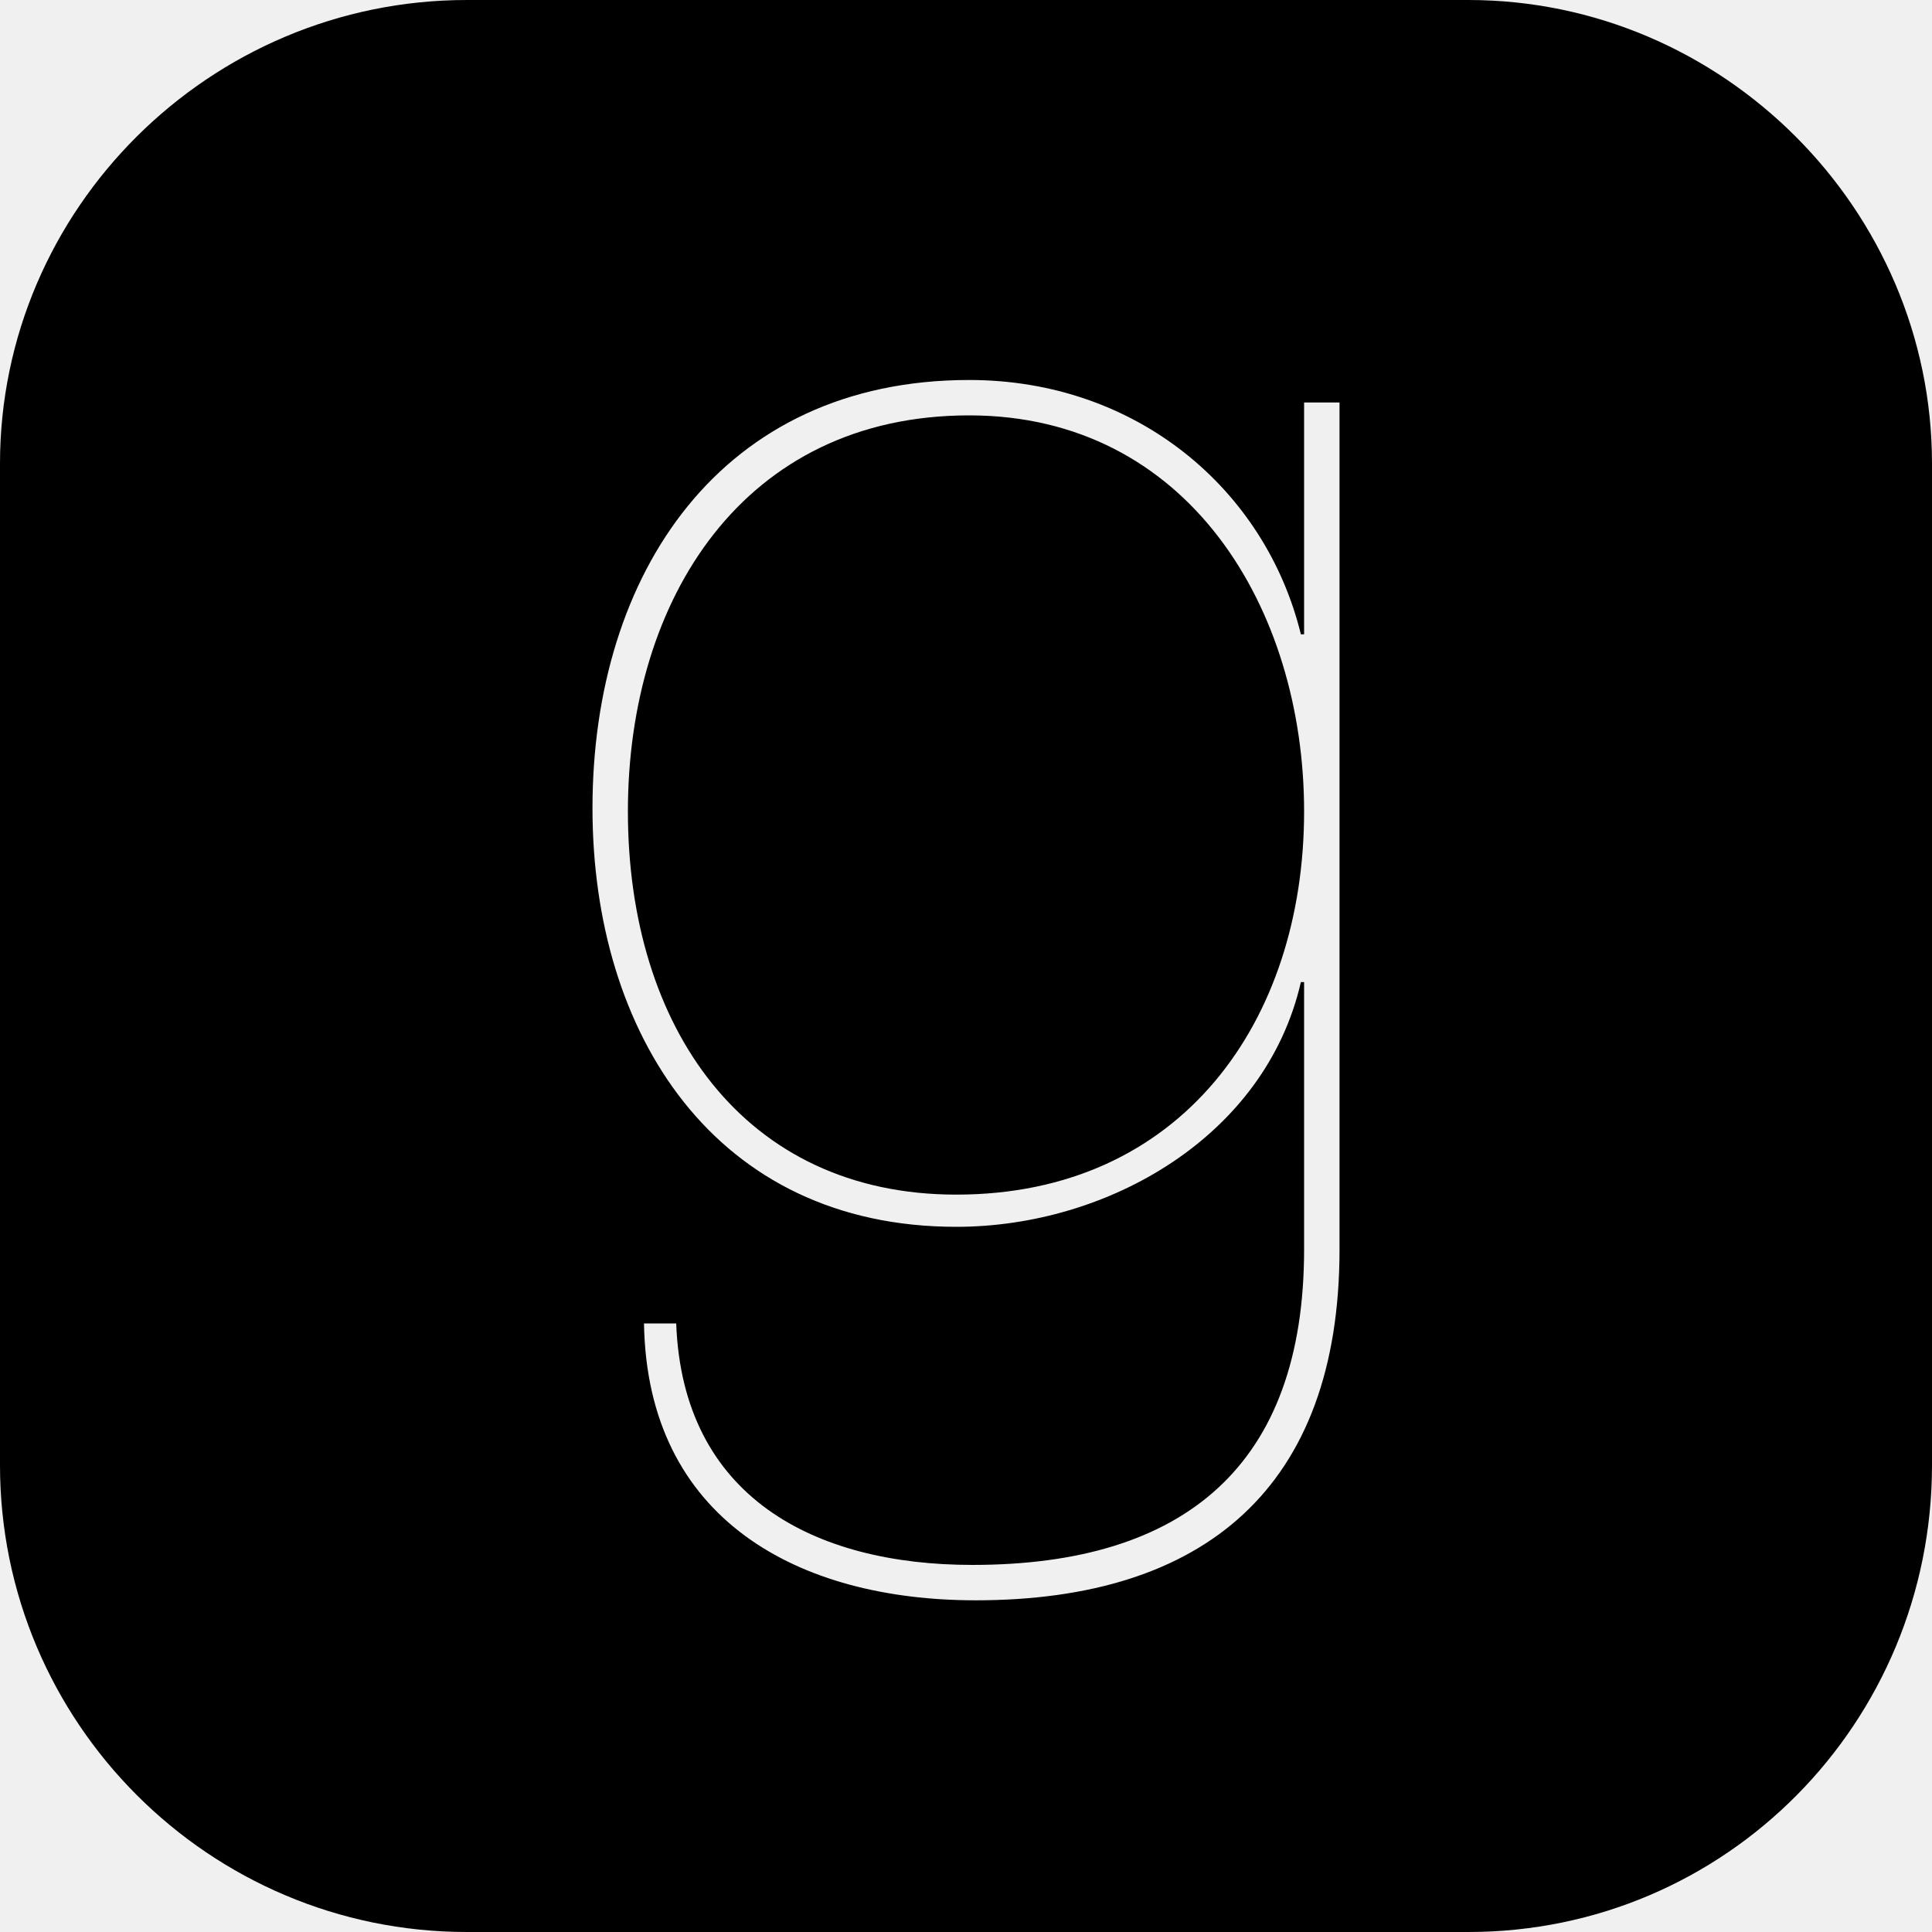
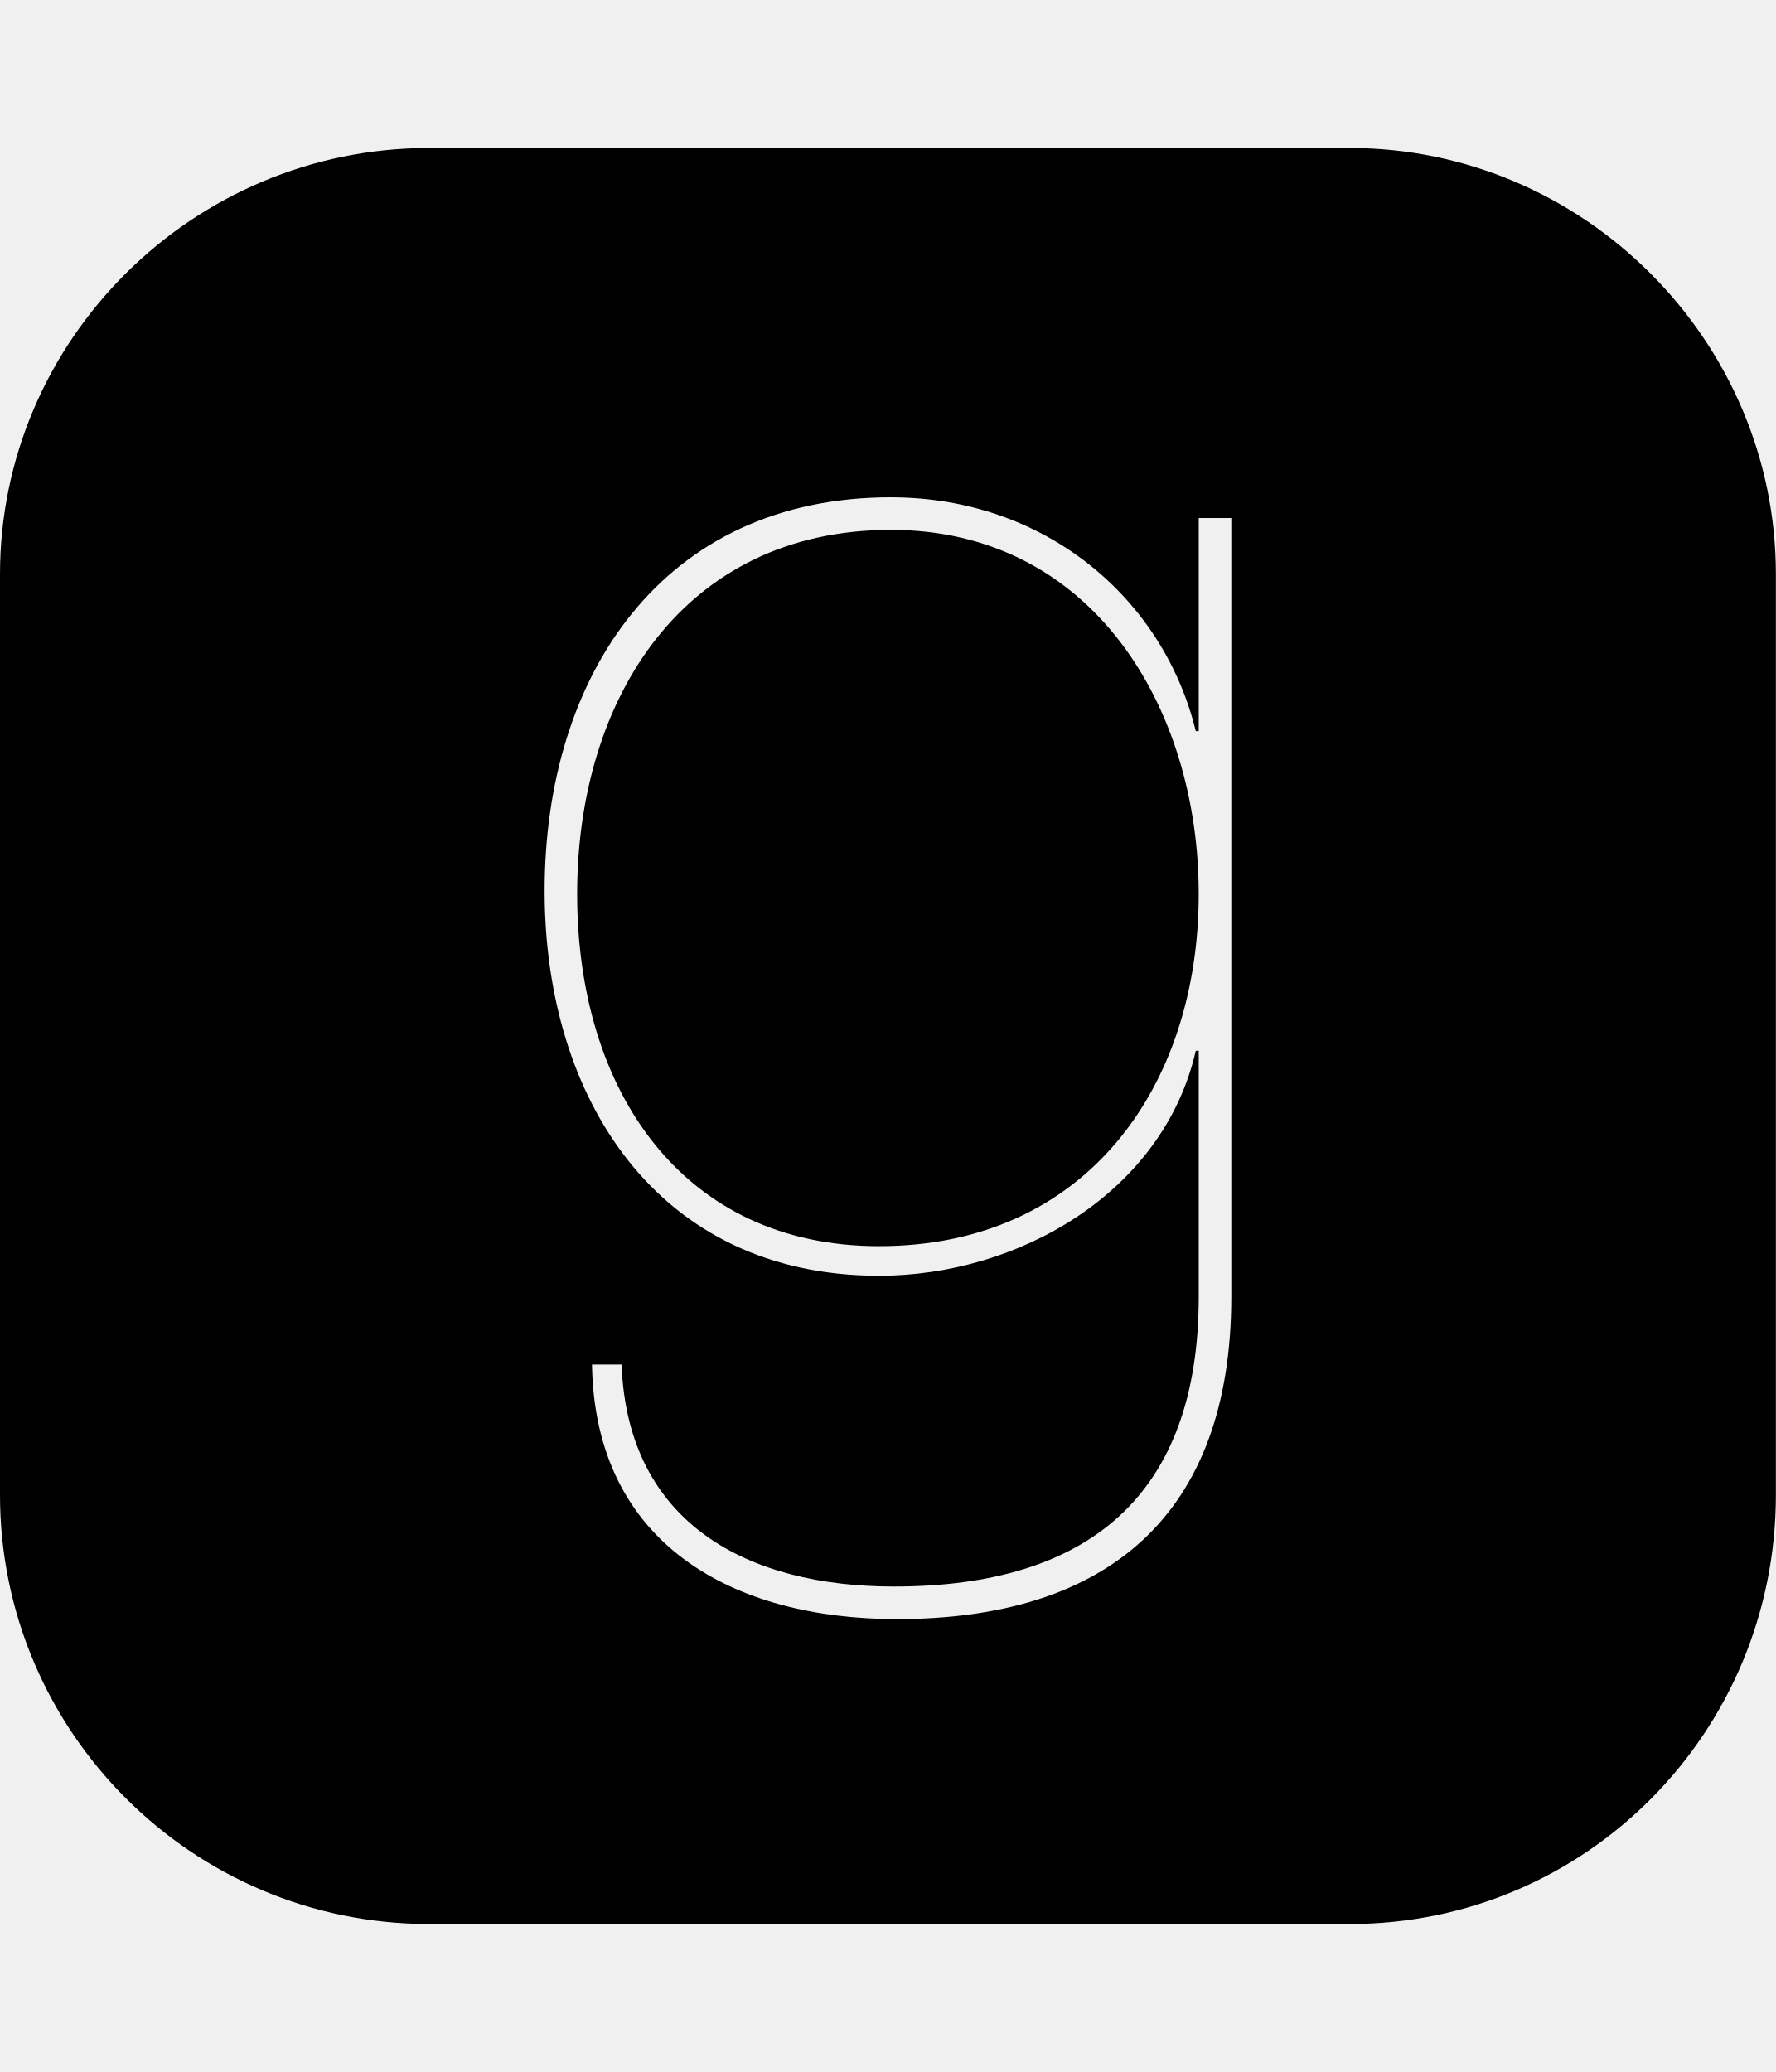
- <svg xmlns="http://www.w3.org/2000/svg" version="1.1" id="Layer_1" x="0px" y="0px" viewBox="0 0 60 60" style="enable-background:new 0 0 60 60;" xml:space="preserve">
+ <svg xmlns="http://www.w3.org/2000/svg" version="1.1" id="Layer_1" x="0px" y="0px" viewBox="0 0 60 70" xml:space="preserve" width="60" height="70">
  <defs id="defs15" />
  <style type="text/css" id="style3">
	.st0{fill:#FFFFFF;}
</style>
-   <path d="M 14.5 0 C 6.5 0 0 6.5 0 14.4 L 0 45.5 C 0 53.5 6.5 60 14.5 60 L 45.6 60 C 53.6 60 60 53.5 60 45.5 L 60 14.4 C 60 6.5 53.5 1.1842379e-15 45.6 0 L 14.5 0 z M 30.1 11.801 C 35.3 11.801 39.3 15.199 40.4 19.699 L 40.5 19.699 L 40.5 12.5 L 41.6 12.5 L 41.6 38.801 C 41.6 46.201 37.401 49.699 30.301 49.699 C 24.801 49.699 20.1 47.2 20 41.1 L 21 41.1 C 21.2 46.5 25.299 48.6 30.199 48.6 C 36.799 48.6 40.5 45.501 40.5 38.801 L 40.5 30.5 L 40.4 30.5 C 39.3 35.3 34.399 38.1 29.699 38.1 C 22.199 38.1 18.4 32.1 18.4 25.1 C 18.4 17.8 22.4 11.801 30.1 11.801 z M 30.1 12.9 C 23.1 12.9 19.5 18.599 19.5 25.199 C 19.5 31.899 23.099 37.1 29.699 37.1 C 36.699 37.1 40.5 31.699 40.5 25.199 C 40.5 18.899 36.9 12.9 30.1 12.9 z " id="path9" />
+   <path d="M 14.5,5 C 6.5,5 0,11.5 0,19.4 L 0,50.5 C 0,58.5 6.5,65 14.5,65 l 31.1,0 C 53.6,65 60,58.5 60,50.5 L 60,19.4 C 60,11.5 53.5,5 45.6,5 L 14.5,5 Z m 15.6,11.801 c 5.2,0 9.201,3.398 10.301,7.898 l 0.1,0 0,-7.199 1.1,0 0,26.301 c 0,7.4 -4.199,10.898 -11.299,10.898 -5.5,0 -10.201,-2.5 -10.301,-8.6 l 1,0 c 0.2,5.4 4.299,7.5 9.199,7.5 6.6,0 10.301,-3.099 10.301,-9.799 l 0,-8.301 -0.1,0 c -1.1,4.8 -6.001,7.6 -10.701,7.6 -7.5,0 -11.299,-6 -11.299,-13 0,-7.3 3.999,-13.299 11.699,-13.299 z m 0,1.1 c -7,0 -10.6,5.699 -10.6,12.299 0,6.7 3.599,11.9 10.199,11.9 7,0 10.801,-5.4 10.801,-11.9 0,-6.3 -3.6,-12.299 -10.4,-12.299 z" id="path9" />
</svg>
